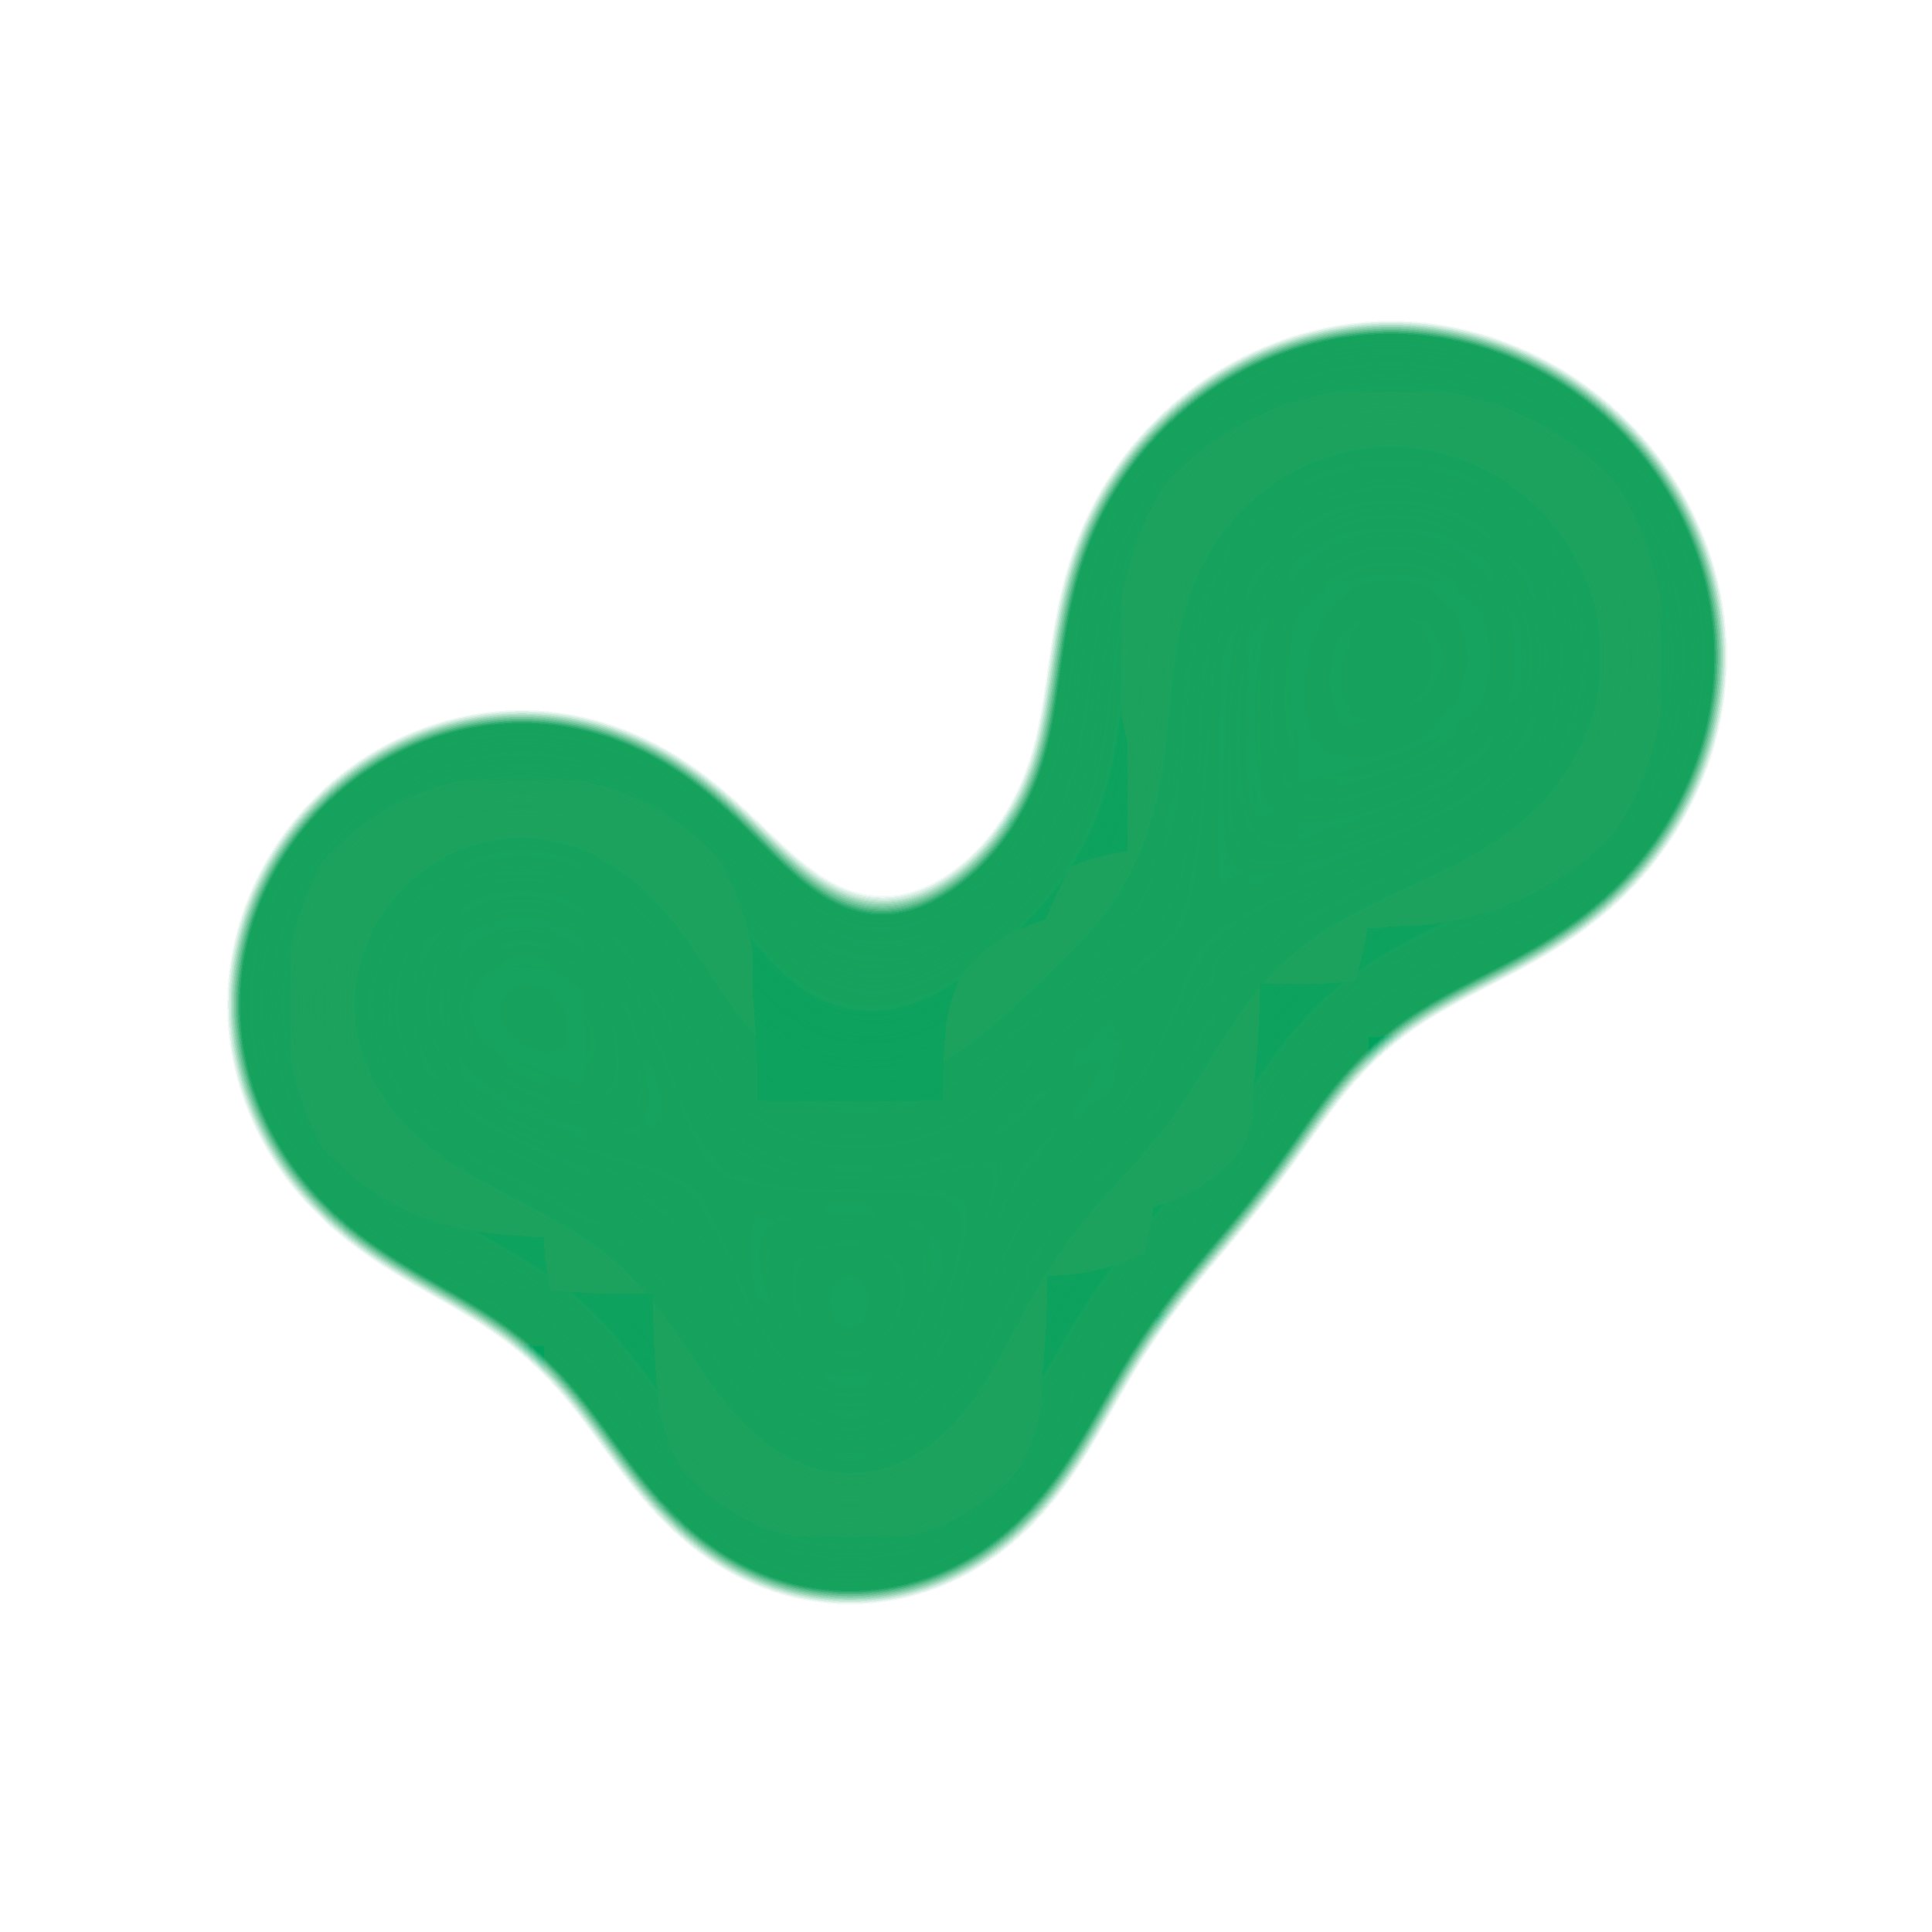
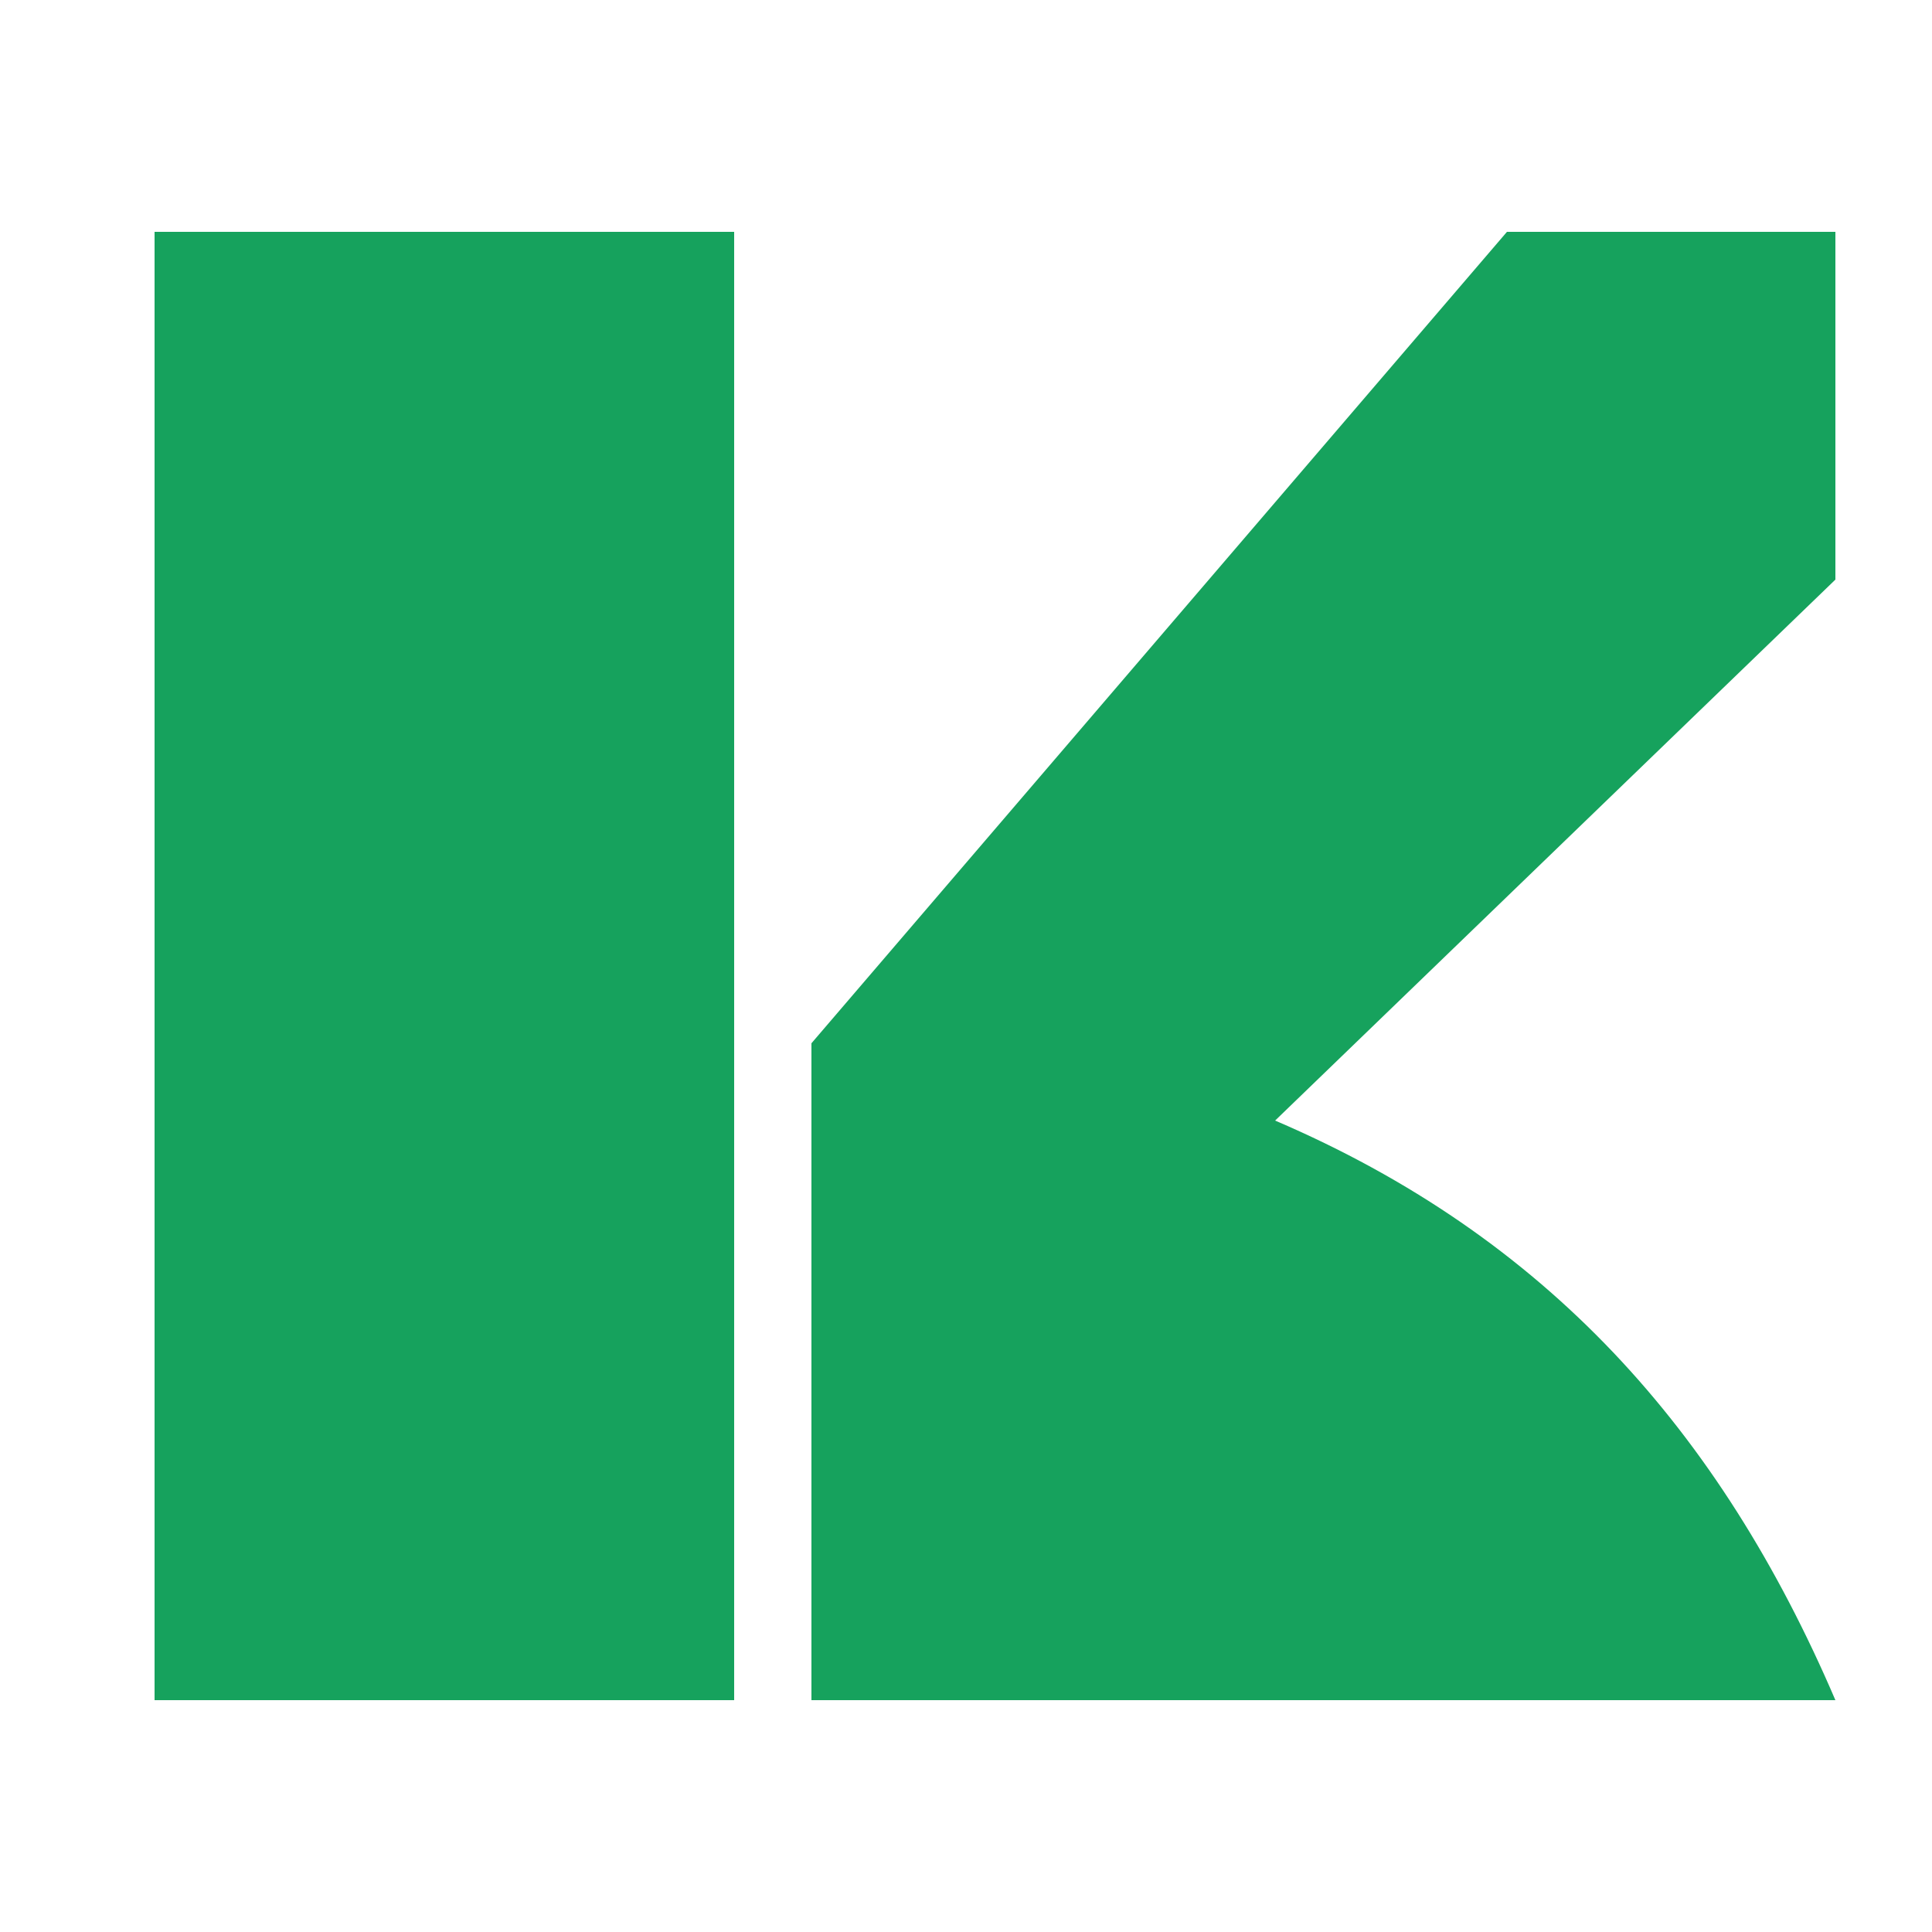
- <svg xmlns="http://www.w3.org/2000/svg" width="300" height="300" viewBox="0 0 100 100" fill="none">
-   <defs>
-     <filter id="g" x="-10%" y="-10%" width="120%" height="120%">
-       <feGaussianBlur in="SourceGraphic" stdDeviation="6" />
-       <feColorMatrix values="1 0 0 0 0  0 1 0 0 0  0 0 1 0 0  0 0 0 22 -9" />
-     </filter>
-   </defs>
-   <g filter="url(#g)" fill="#16A25D">
-     <circle cx="27" cy="52" r="15" />
-     <circle cx="44" cy="70" r="13" />
-     <circle cx="57" cy="55" r="11" />
-     <circle cx="72" cy="34" r="17" />
-   </g>
+ <svg xmlns="http://www.w3.org/2000/svg" width="300" height="300" viewBox="0 0 100 100" fill="#16A25D">
+   <path d="M8 12H38V88H8Z" />
+   <path d="M42 54L78 12H95V30L66 58C80 64 89 74 95 88H42Z" />
</svg>
